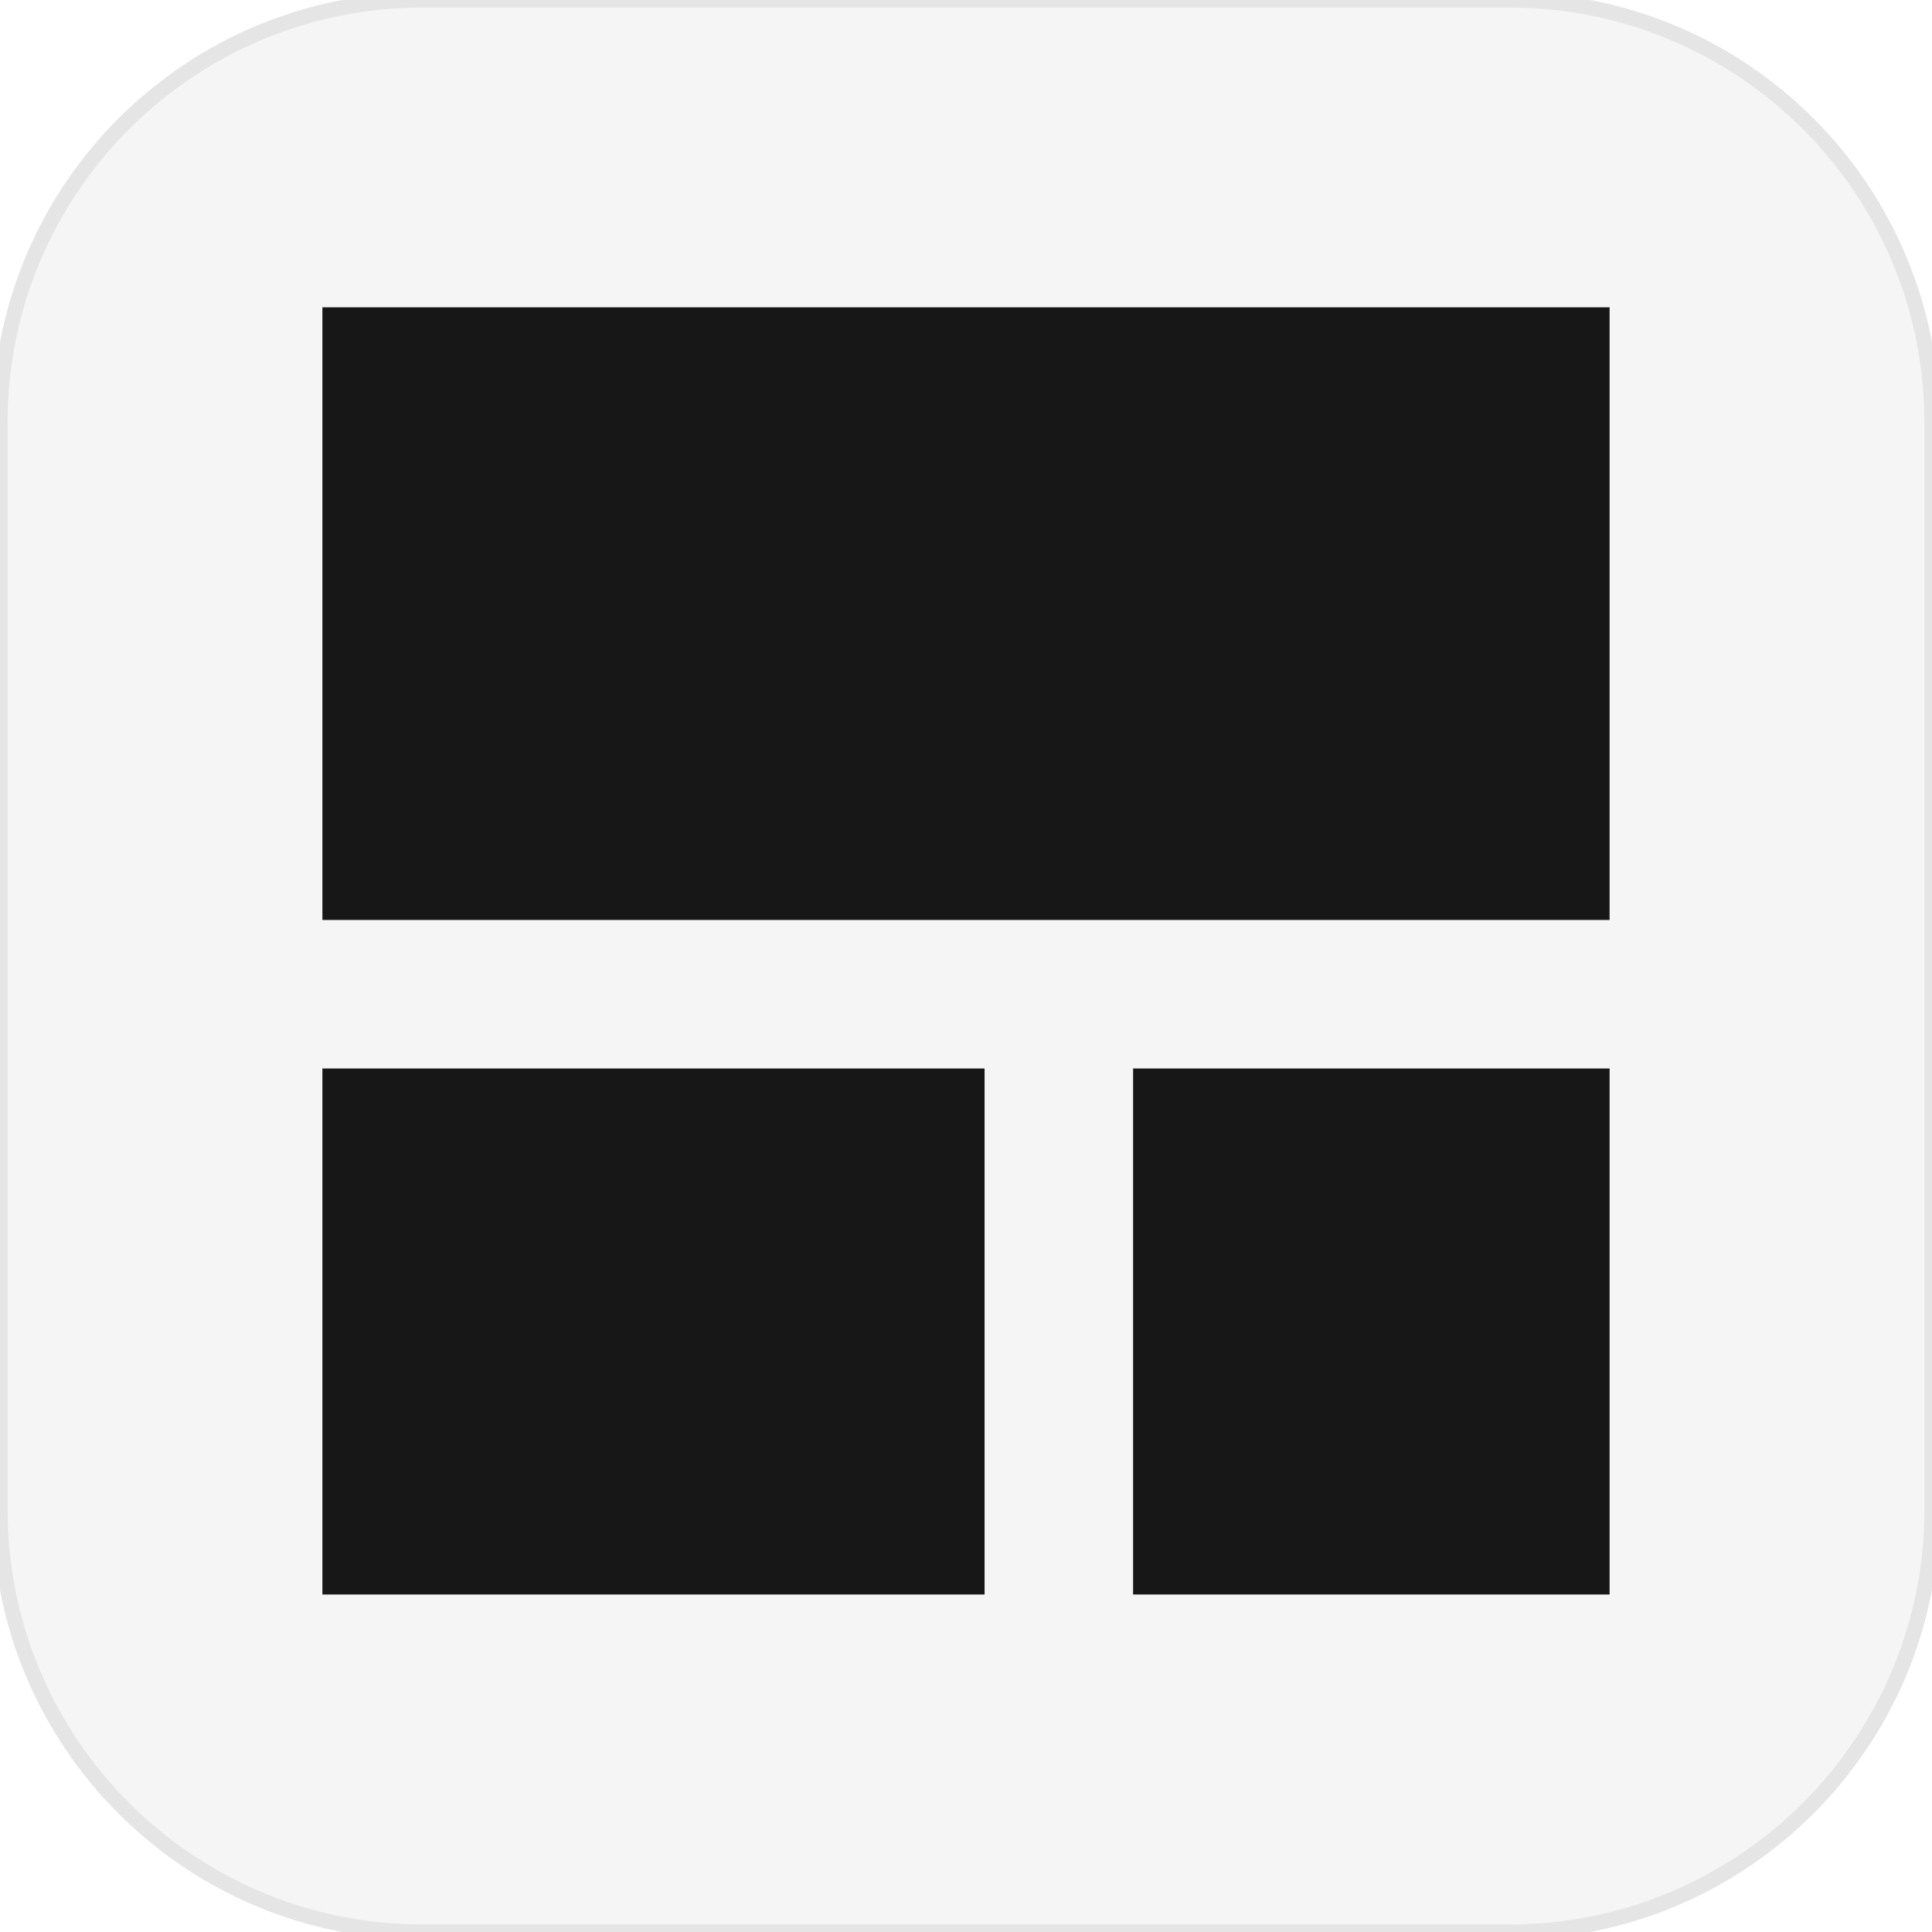
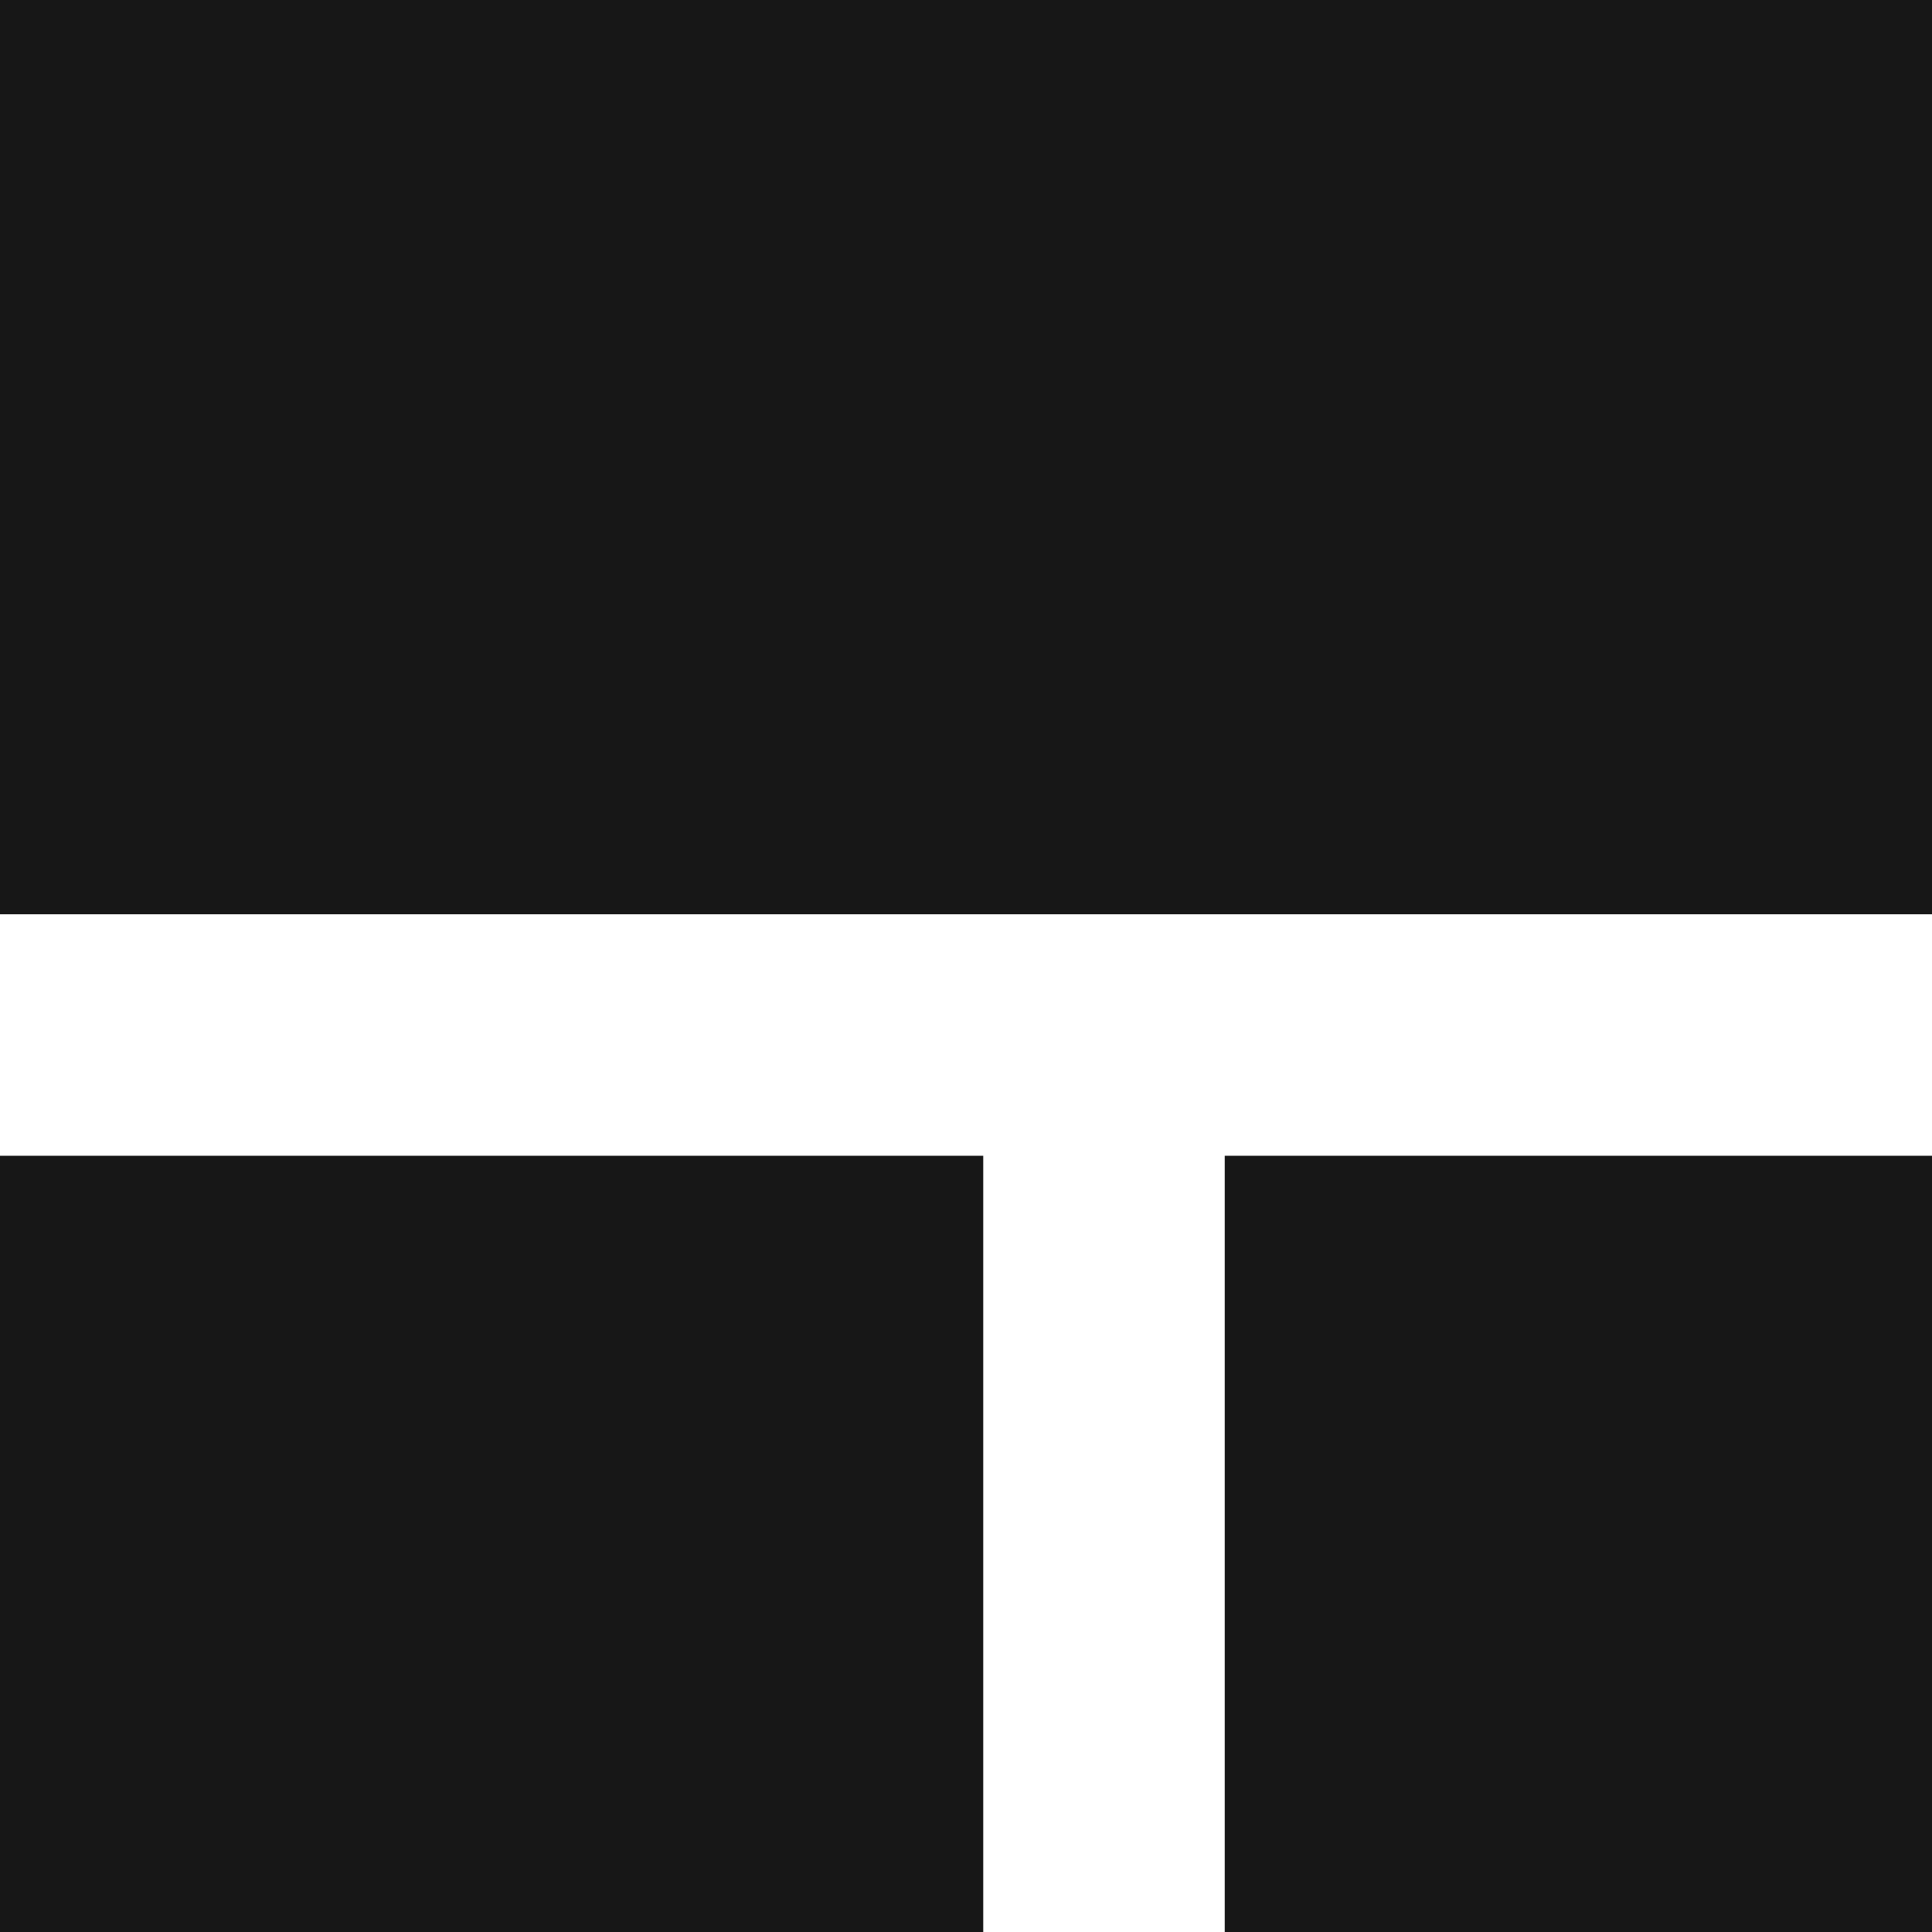
- <svg xmlns="http://www.w3.org/2000/svg" viewBox="0 0 256 256" width="256" height="256" role="img" aria-labelledby="title">
+ <svg xmlns="http://www.w3.org/2000/svg" viewBox="16 16 224 224" width="224" height="224" role="img" aria-labelledby="title">
  <style>
-     .tile { fill: #F5F5F5; stroke: #E5E5E5; stroke-width: 2; }
    .mark { fill: #171717; }
-     @media (prefers-color-scheme: dark) {
-       .tile { fill: #171717; stroke: none; }
-       .mark { fill: #FAFAFA; }
-     }
+     @media (prefers-color-scheme: dark) { .mark { fill: #FAFAFA; } }
  </style>
-   <rect class="tile" width="256" height="256" rx="56" />
-   <g transform="translate(23.04 21.04) scale(0.82)">
-     <path class="mark" d="M24 24H232V123H24Z M24 147H131V232H24Z M155 147H232V232H155Z" />
-   </g>
+   <path class="mark" d="M16 16H240V122H16Z M16 150H130V240H16Z M158 150H240V240H158Z" />
</svg>
